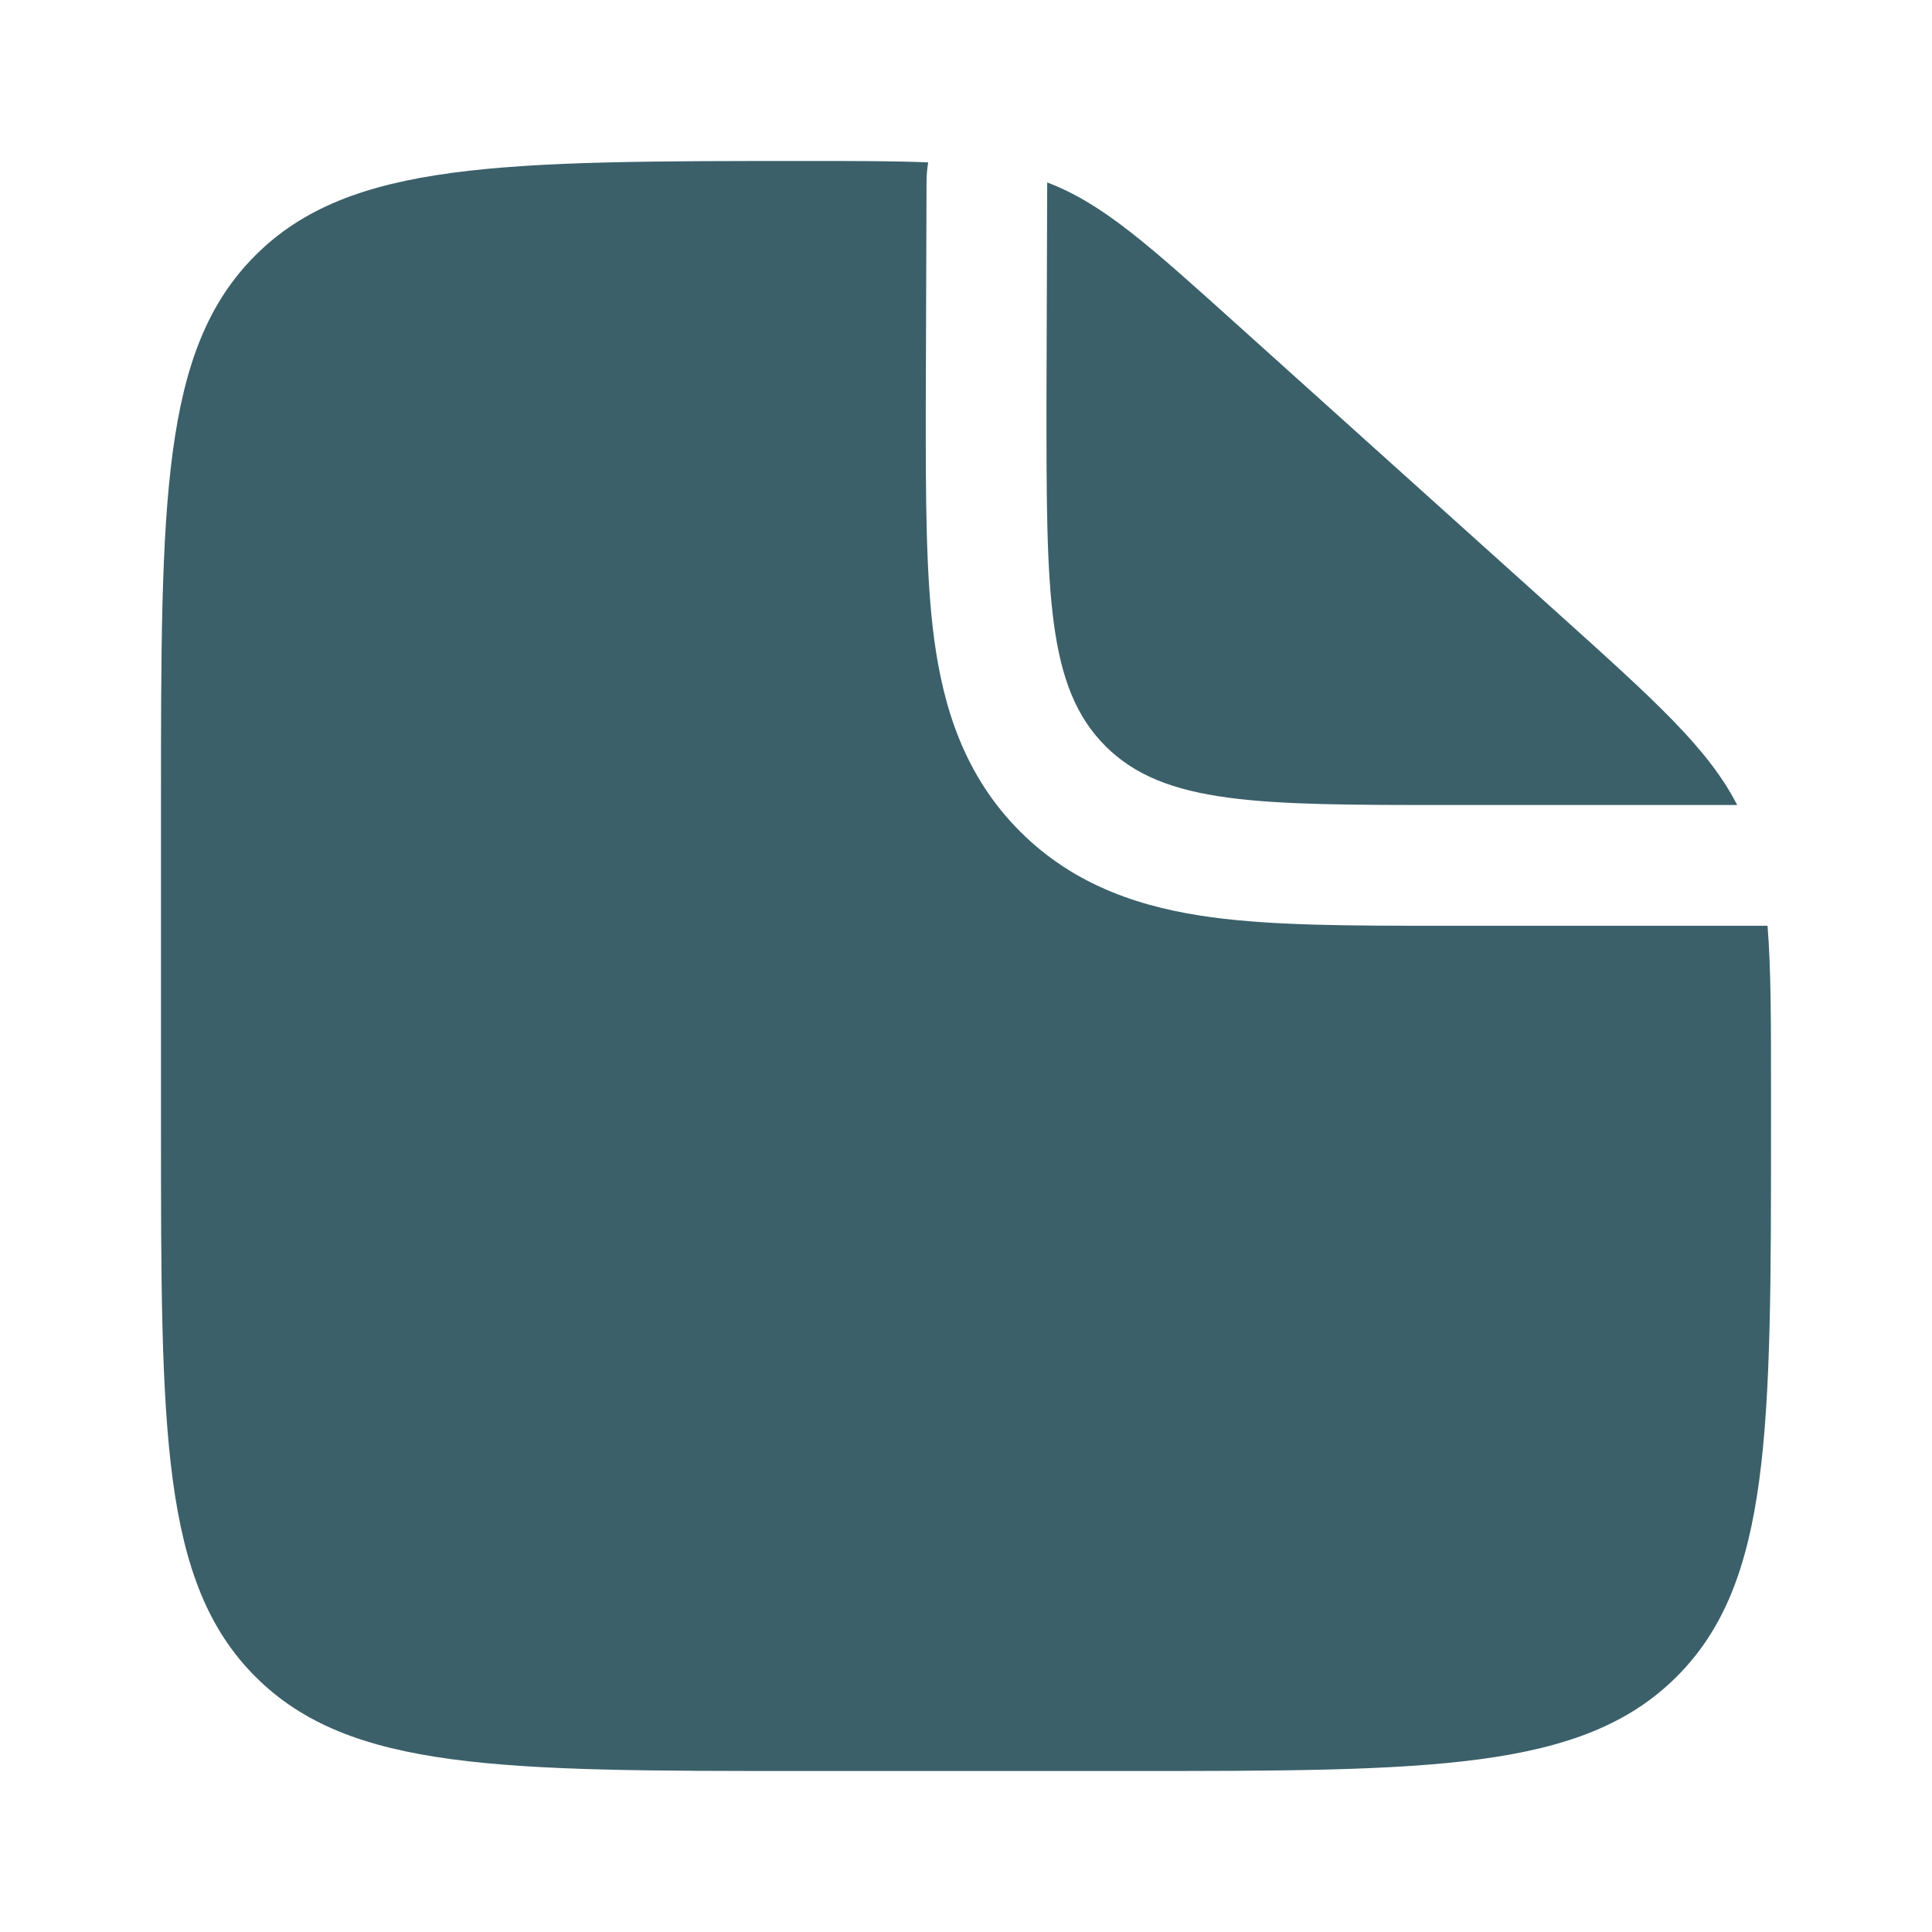
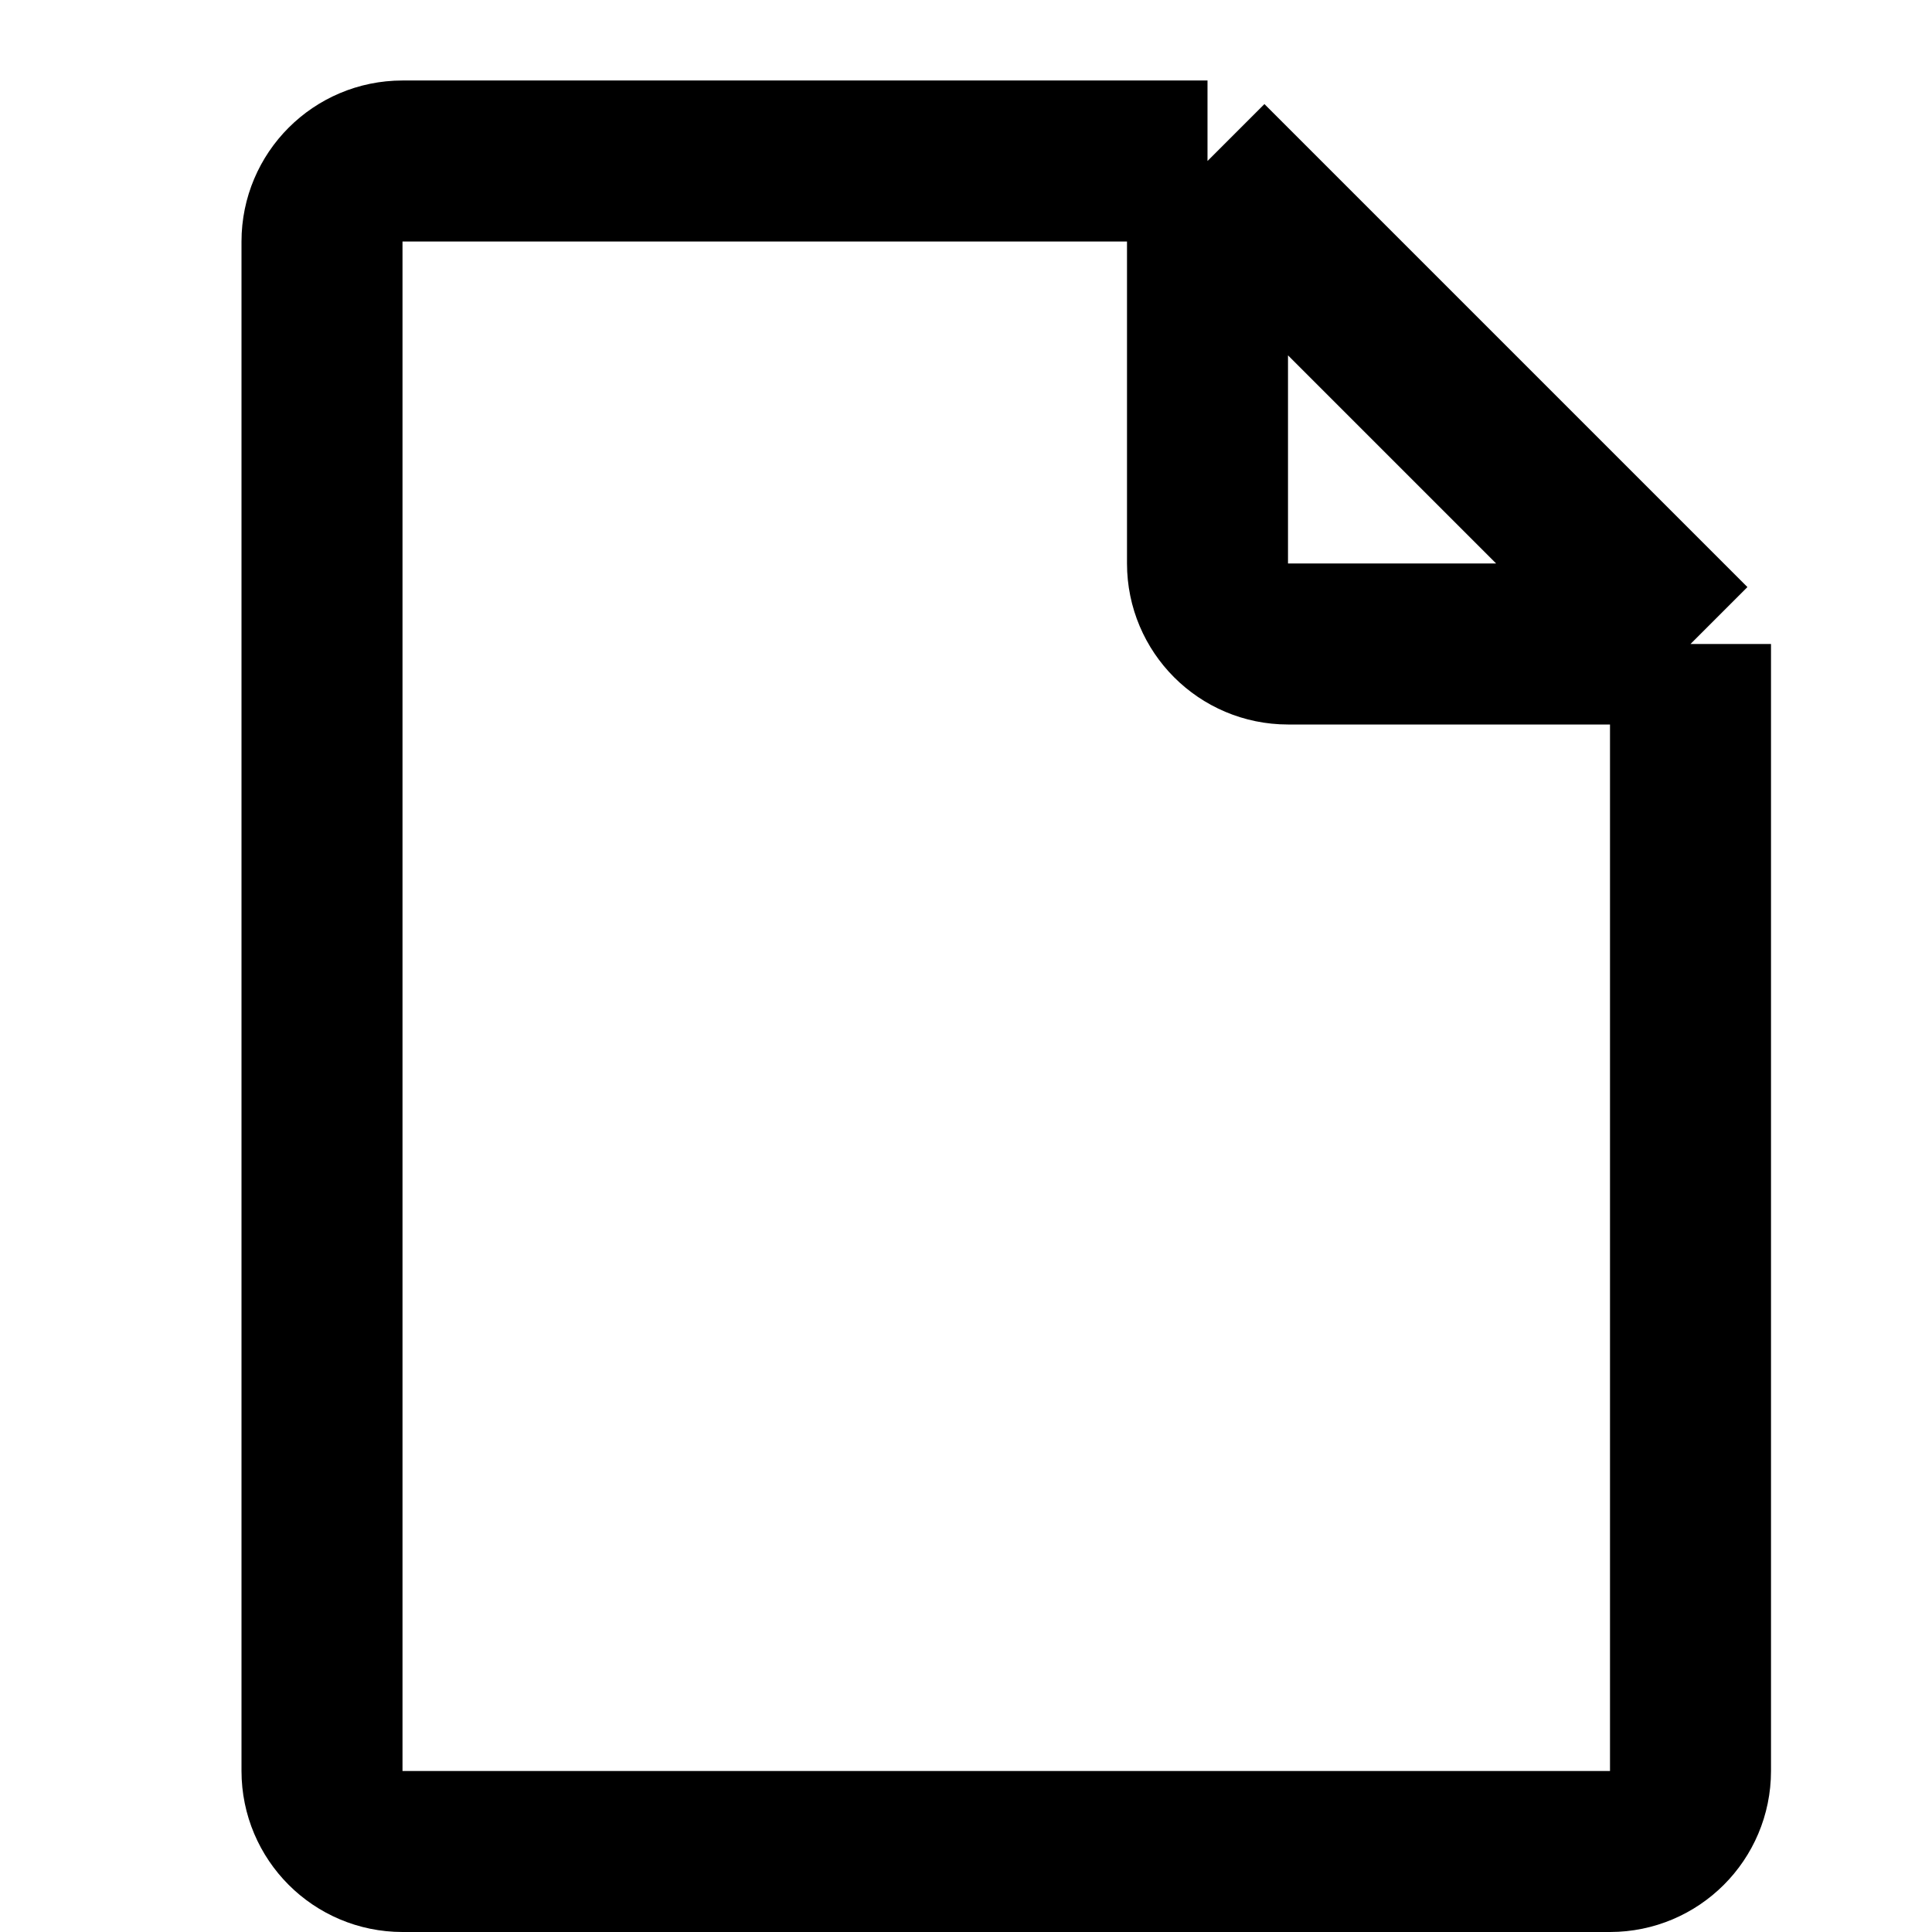
- <svg xmlns="http://www.w3.org/2000/svg" width="40" height="40" viewBox="0 0 40 40" fill="none">
-   <path fill-rule="evenodd" clip-rule="evenodd" d="M23.334 36.667H16.667C10.382 36.667 7.239 36.667 5.287 34.713C3.335 32.76 3.333 29.618 3.333 23.333V16.667C3.333 10.382 3.333 7.238 5.287 5.287C7.24 3.335 10.399 3.333 16.717 3.333C17.727 3.333 18.535 3.333 19.217 3.362C19.195 3.495 19.183 3.63 19.183 3.768L19.167 8.492C19.167 10.32 19.167 11.937 19.342 13.238C19.532 14.65 19.967 16.062 21.12 17.215C22.27 18.365 23.683 18.802 25.095 18.992C26.397 19.167 28.014 19.167 29.842 19.167H36.595C36.667 20.057 36.667 21.15 36.667 22.605V23.333C36.667 29.618 36.667 32.762 34.714 34.713C32.76 36.665 29.619 36.667 23.334 36.667Z" fill="#3B606A" />
-   <path d="M32.253 12.695L25.653 6.757C23.775 5.065 22.837 4.218 21.681 3.777L21.666 8.333C21.666 12.262 21.666 14.227 22.887 15.447C24.107 16.667 26.072 16.667 30 16.667H35.967C35.363 15.493 34.28 14.52 32.253 12.695Z" fill="#3B606A" />
+ <svg xmlns="http://www.w3.org/2000/svg" width="24" height="24" viewBox="0 0 24 24" fill="none">
+   <path d="M21 8V22V22C21 22.552 20.552 23 20 23V23H5V23C4.448 23 4 22.552 4 22V22V3V3C4 2.448 4.448 2 5 2V2H15M21 8L15 2M21 8H16C15.448 8 15 7.552 15 7V2" stroke="black" stroke-width="2" />
</svg>
